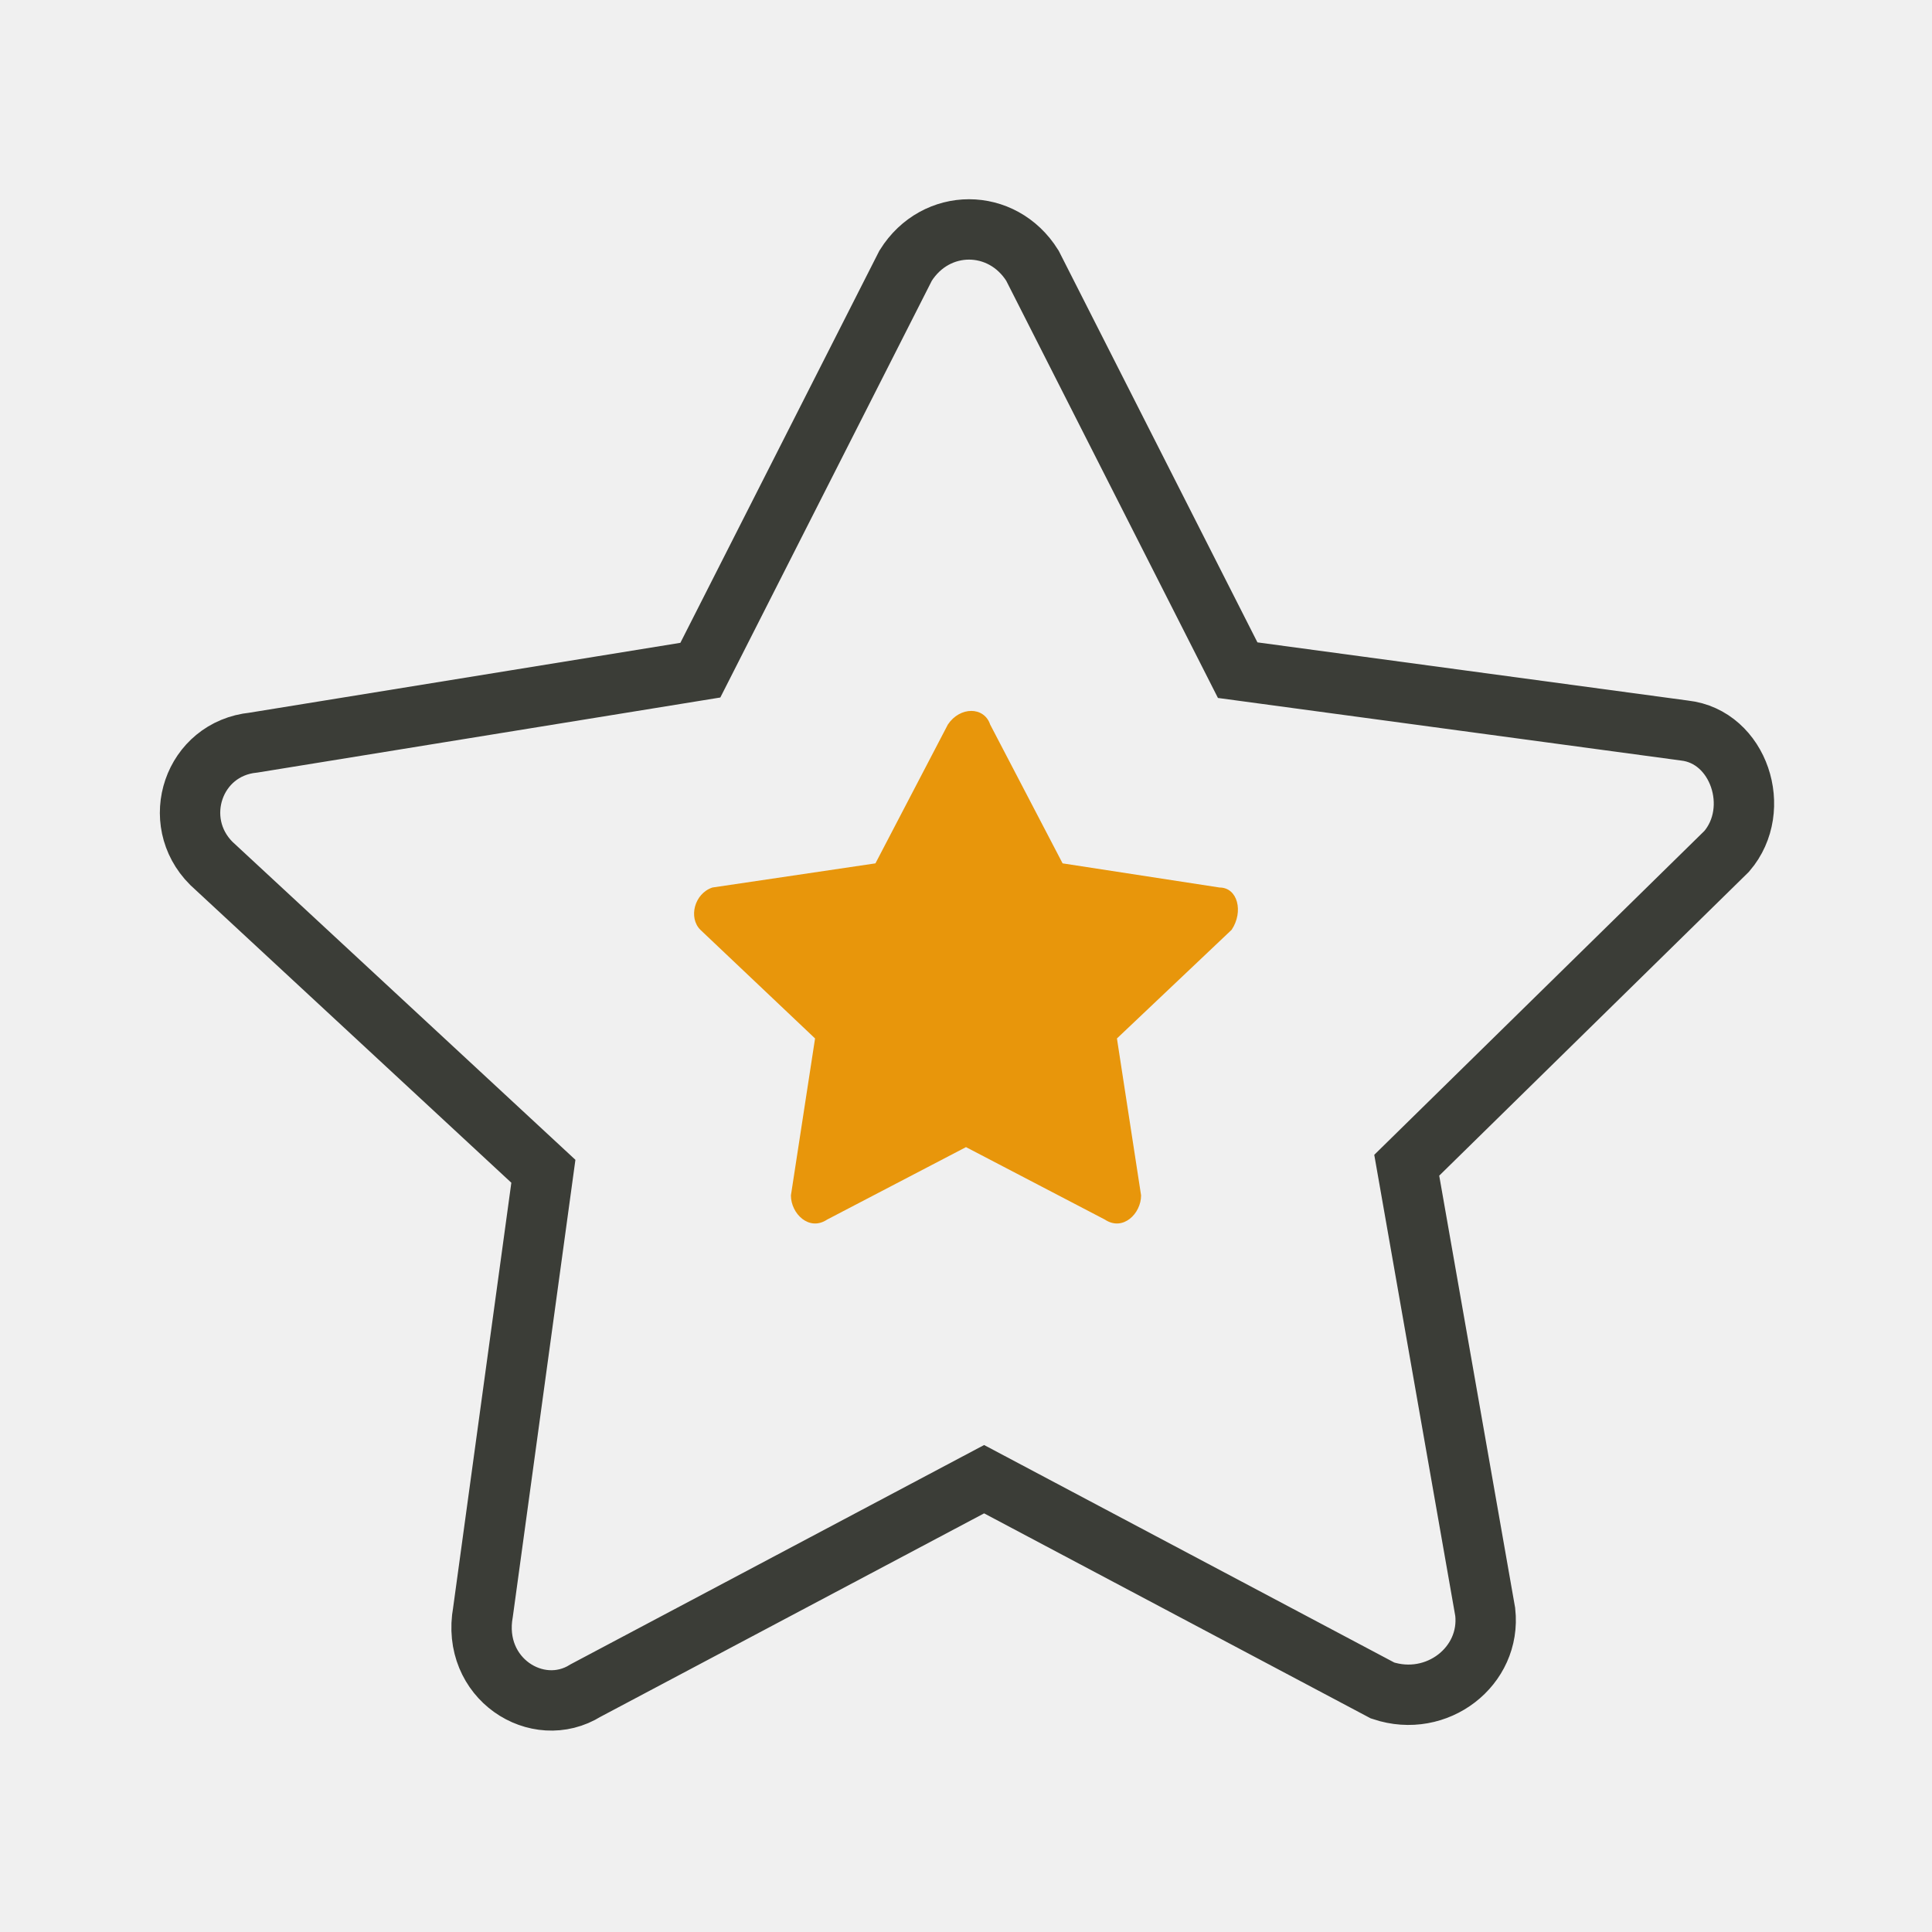
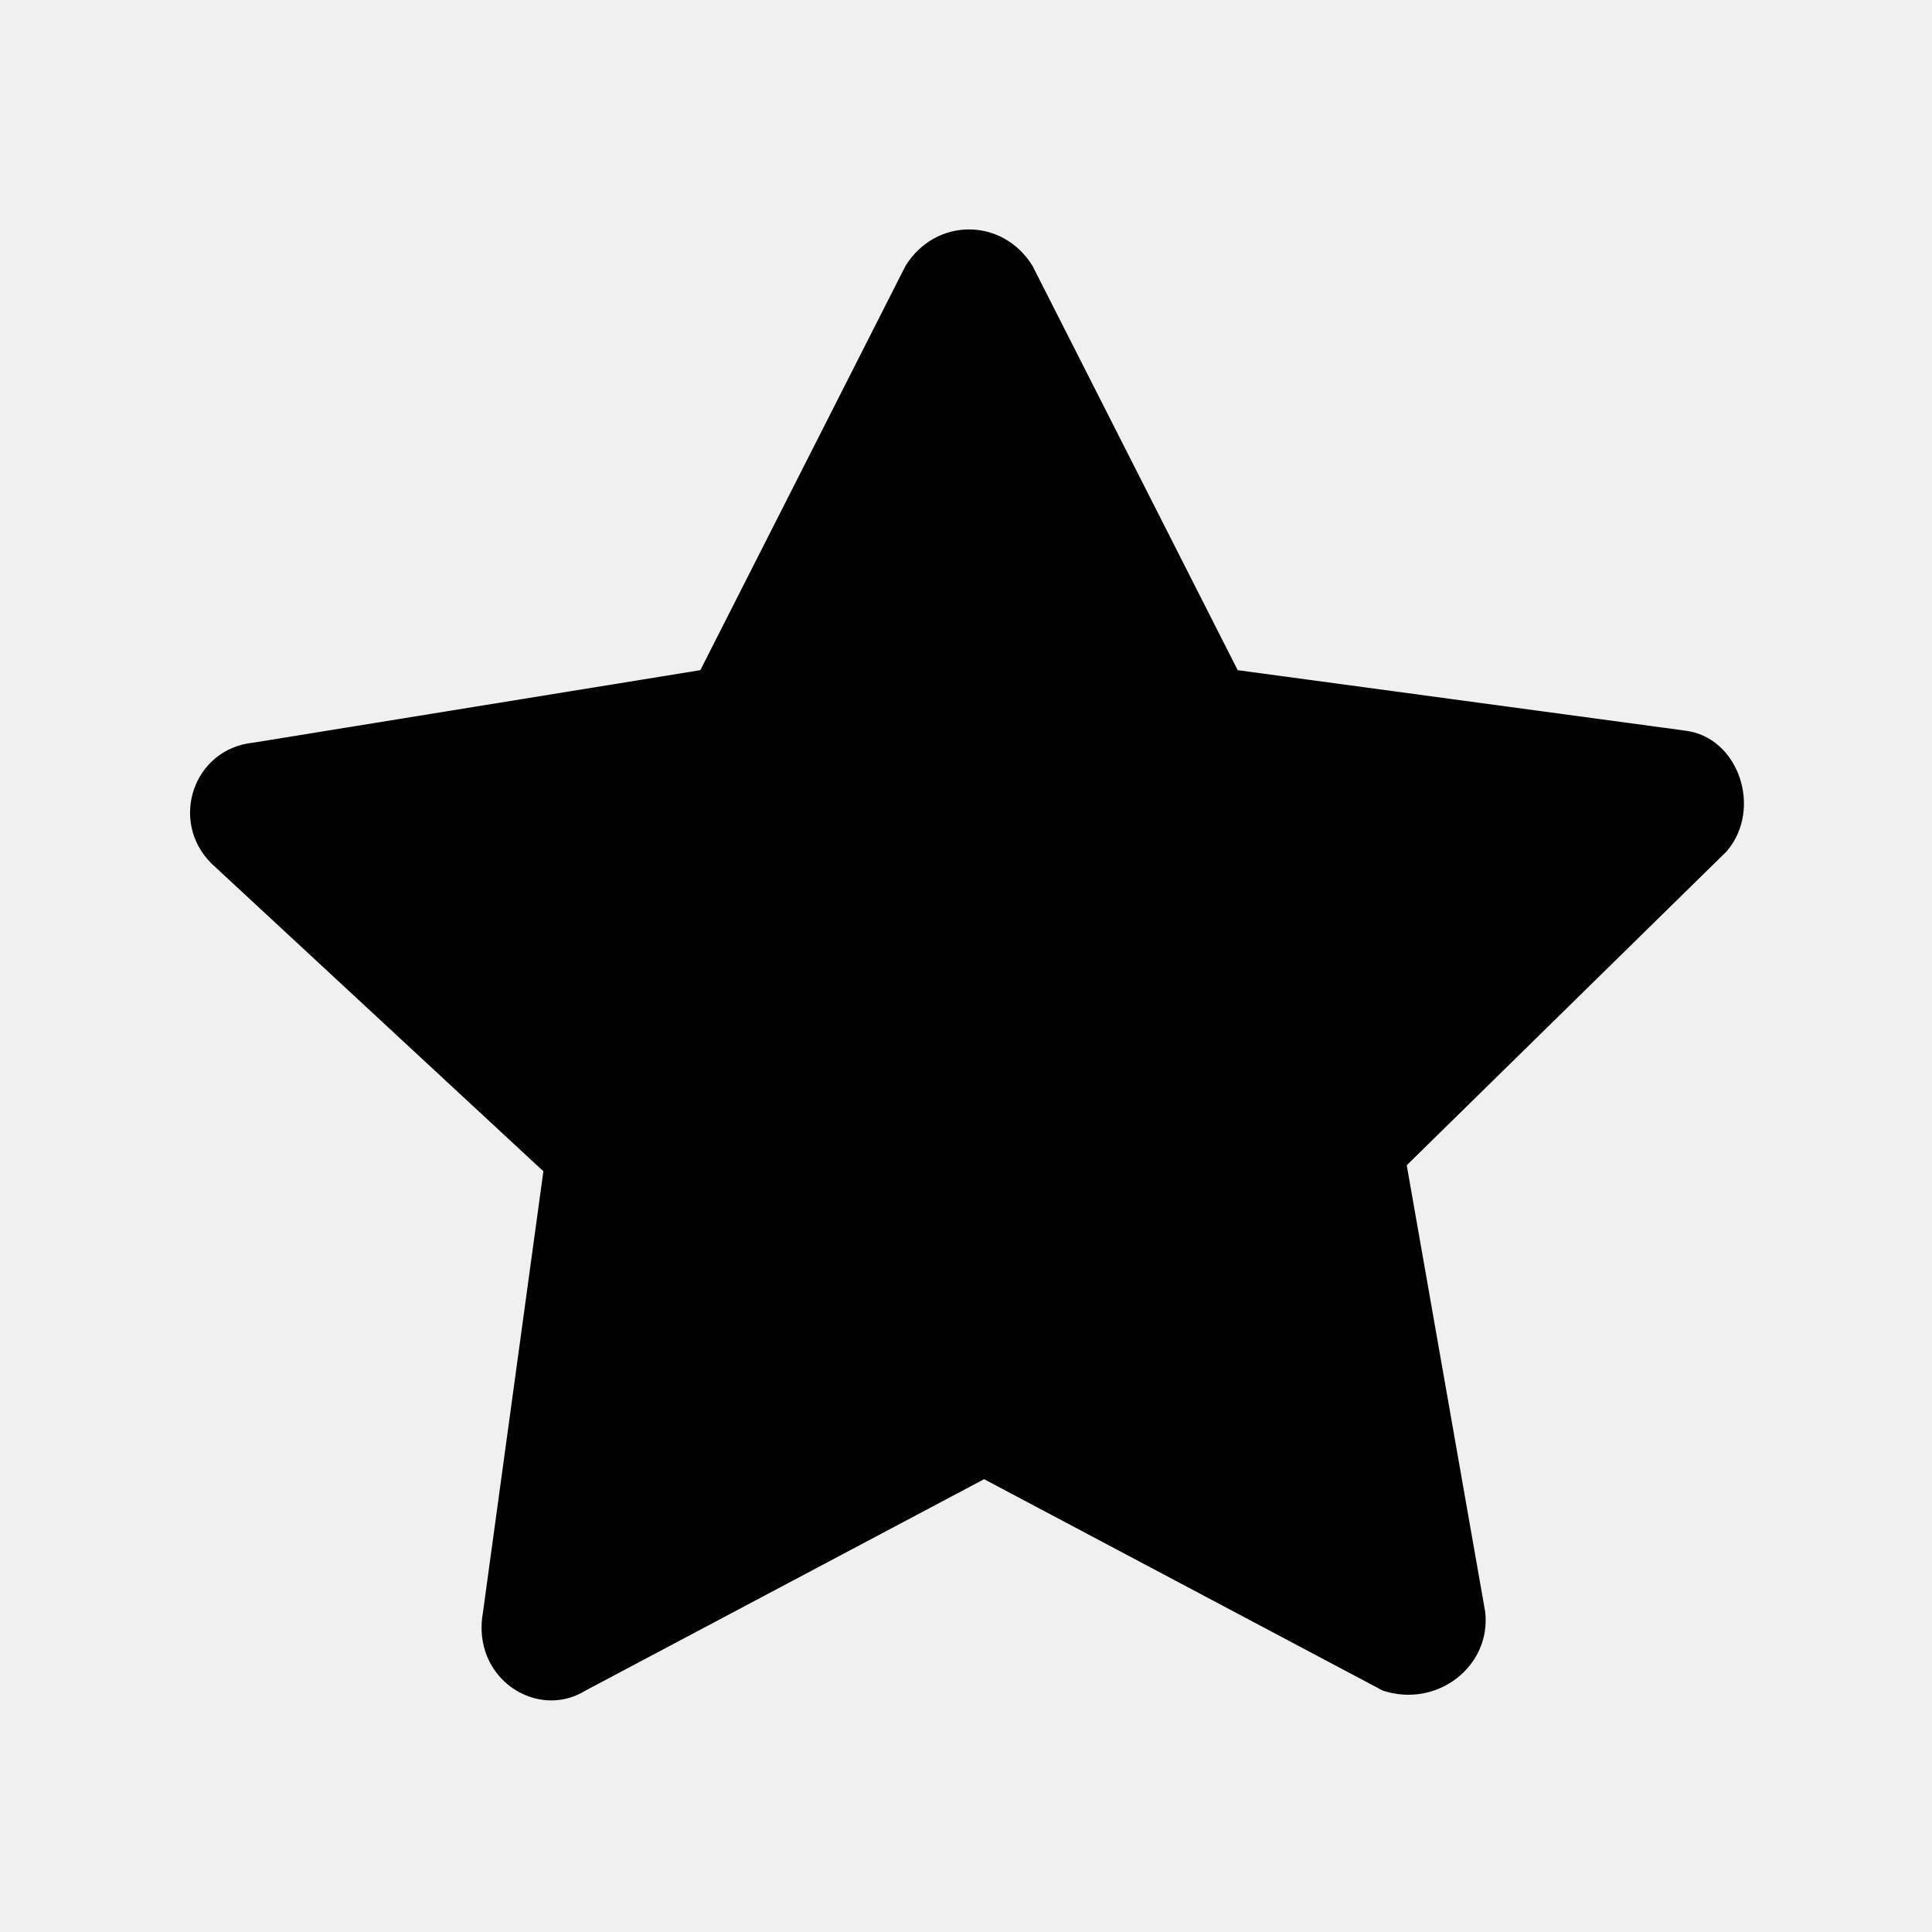
- <svg xmlns="http://www.w3.org/2000/svg" xmlns:xlink="http://www.w3.org/1999/xlink" version="1.1" id="Layer_1" x="0px" y="0px" viewBox="0 0 32 32" style="enable-background:new 0 0 32 32;" xml:space="preserve">
-   <style type="text/css">
- 	.st0{fill:#E8960B;}
- 	.st1{fill:none;stroke:#3B3D37;stroke-miterlimit:10;}
- 	.st2{clip-path:url(#SVGID_4_);fill:none;stroke:#FFFFFF;stroke-miterlimit:10;}
- 	.st3{fill:none;stroke:#FFFFFF;stroke-miterlimit:10;}
- </style>
-   <path id="path-1_2_" class="st0" d="M14.5,14.3l1.2-2.3c0.2-0.3,0.6-0.3,0.7,0l1.2,2.3l2.6,0.4c0.3,0,0.4,0.4,0.2,0.7l-1.9,1.8  l0.4,2.6c0,0.3-0.3,0.6-0.6,0.4L16,19l-2.3,1.2c-0.3,0.2-0.6-0.1-0.6-0.4l0.4-2.6l-1.9-1.8c-0.2-0.2-0.1-0.6,0.2-0.7L14.5,14.3z" />
-   <path id="path-1_1_" class="st1" d="M11.6,11.1L15,4.4c0.5-0.8,1.6-0.8,2.1,0l3.4,6.7l7.4,1c0.9,0.1,1.3,1.3,0.7,2l-5.3,5.2l1.3,7.4  c0.1,0.9-0.8,1.6-1.7,1.3l-6.6-3.5L9.7,28c-0.8,0.5-1.9-0.2-1.7-1.3l1-7.3l-5.5-5.1c-0.7-0.7-0.3-1.9,0.7-2L11.6,11.1z" />
-   <rect x="-45.5" y="27" class="st0" width="20" height="2" />
-   <g>
-     <g>
-       <g>
-         <g>
-           <defs>
-             <rect id="SVGID_3_" x="-45.5" y="15" width="20" height="14" />
-           </defs>
-           <clipPath id="SVGID_4_">
-             <use xlink:href="#SVGID_3_" style="overflow:visible;" />
-           </clipPath>
-           <rect x="-45.5" y="15" class="st2" width="20" height="14" />
-         </g>
-       </g>
-     </g>
-     <g>
-       <rect id="SVGID_2_" x="-45.5" y="15" class="st3" width="20" height="14" />
-     </g>
-   </g>
-   <rect id="SVGID_1_" x="-45.5" y="15" class="st3" width="20" height="14" />
-   <path class="st3" d="M-25.5,27h-20v2h5.3l-3.9,8.6c-0.2,0.5,0,1.1,0.5,1.3c0.1,0.1,0.2,0.1,0.3,0.1c0.4,0,0.7-0.2,0.9-0.6l1.5-3.3  h10.7l1.5,3.3c0.2,0.4,0.5,0.6,0.9,0.6c0.1,0,0.3,0,0.4-0.1c0.5-0.2,0.7-0.8,0.5-1.3l-3.9-8.6h5.3V27z M-32.9,29.2l1.8,4H-40l1.8-4  c0-0.1,0-0.1,0-0.2h5.1C-32.9,29.1-32.9,29.1-32.9,29.2z" />
+ <svg xmlns="http://www.w3.org/2000/svg" version="1.0" id="favourites" x="0px" y="0px" viewBox="0 0 32 32" style="enable-background:new 0 0 32 32;" xml:space="preserve">
+   <path id="path-1_2_" style="fill: currentColor; stroke: none;" d="M14.5,14.3l1.2-2.3c0.2-0.3,0.6-0.3,0.7,0l1.2,2.3l2.6,0.4c0.3,0,0.4,0.4,0.2,0.7l-1.9,1.8         l0.4,2.6c0,0.3-0.3,0.6-0.6,0.4L16,19l-2.3,1.2c-0.3,0.2-0.6-0.1-0.6-0.4l0.4-2.6l-1.9-1.8c-0.2-0.2-0.1-0.6,0.2-0.7L14.5,14.3z" />
+   <path id="path-1_1_" d="M11.6,11.1l3.4-6.7c0.5-0.8,1.6-0.8,2.1,0l3.4,6.7l7.4,1c0.9,0.1,1.3,1.3,0.7,2l-5.3,5.2         l1.3,7.4c0.1,0.9-0.8,1.6-1.7,1.3l-6.6-3.5l-6.6,3.5c-0.8,0.5-1.9-0.2-1.7-1.3L9,19.4l-5.5-5.1c-0.7-0.7-0.3-1.9,0.7-2L11.6,11.1z" />
</svg>
